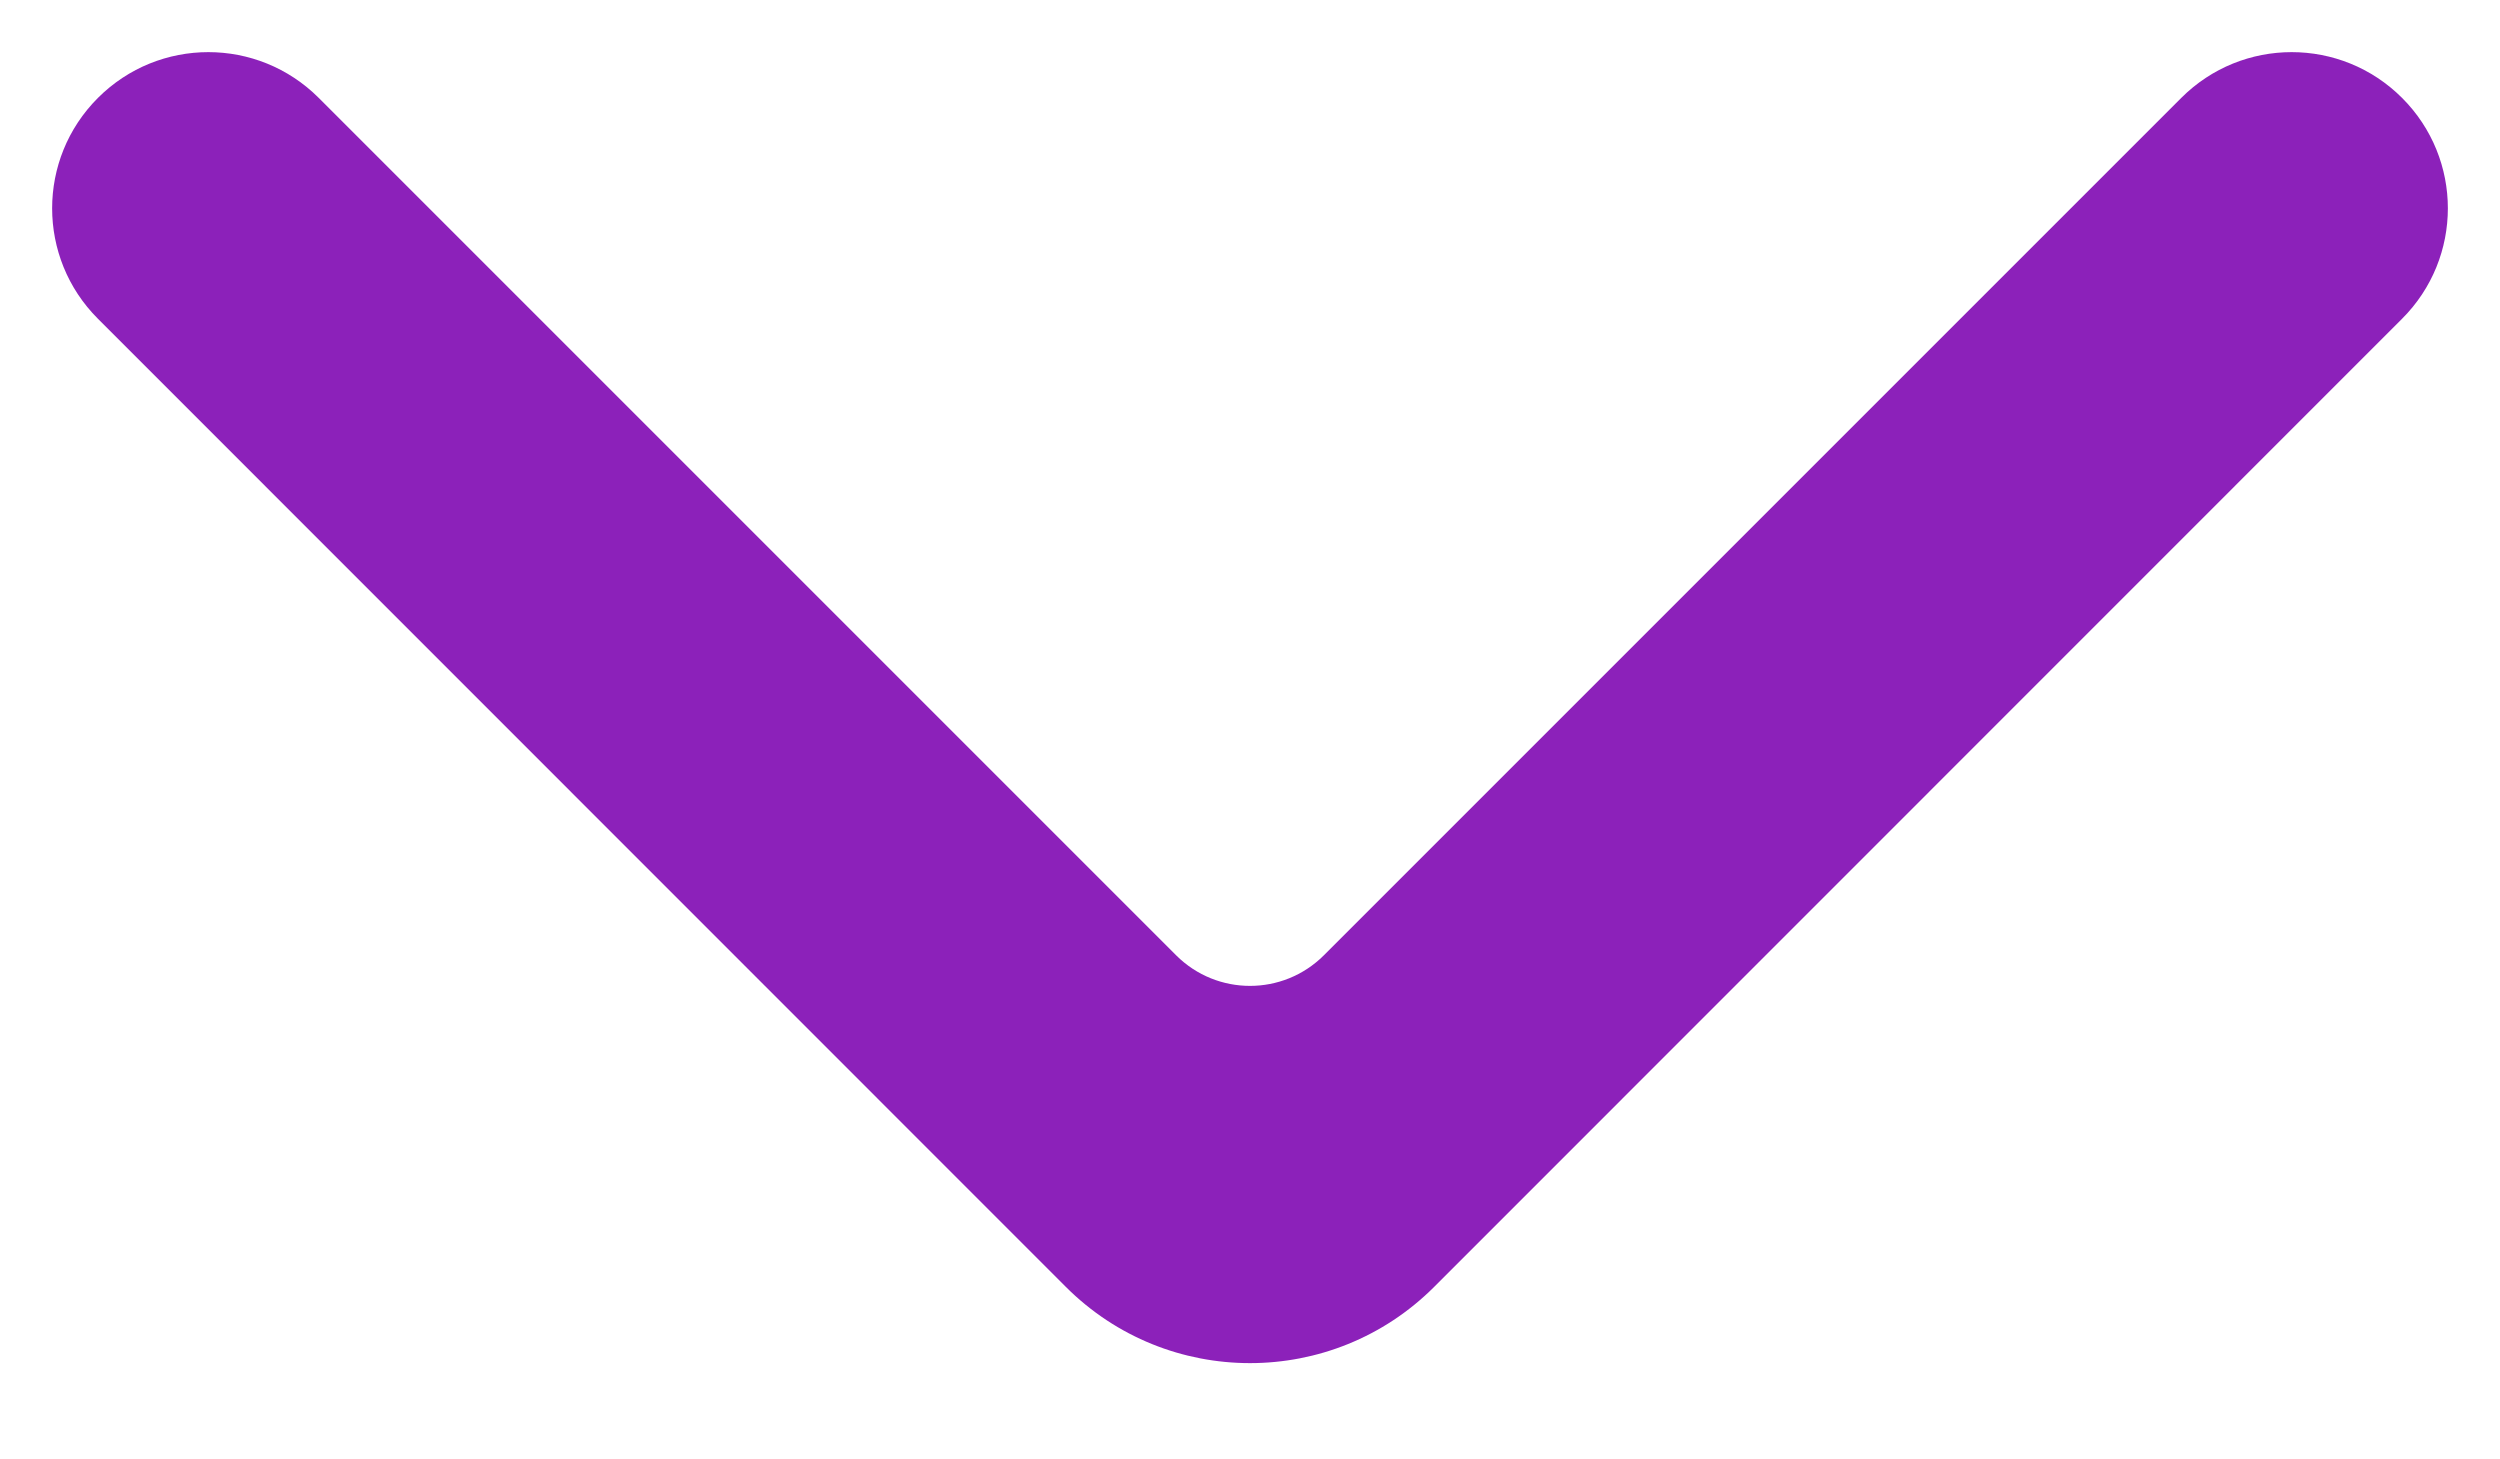
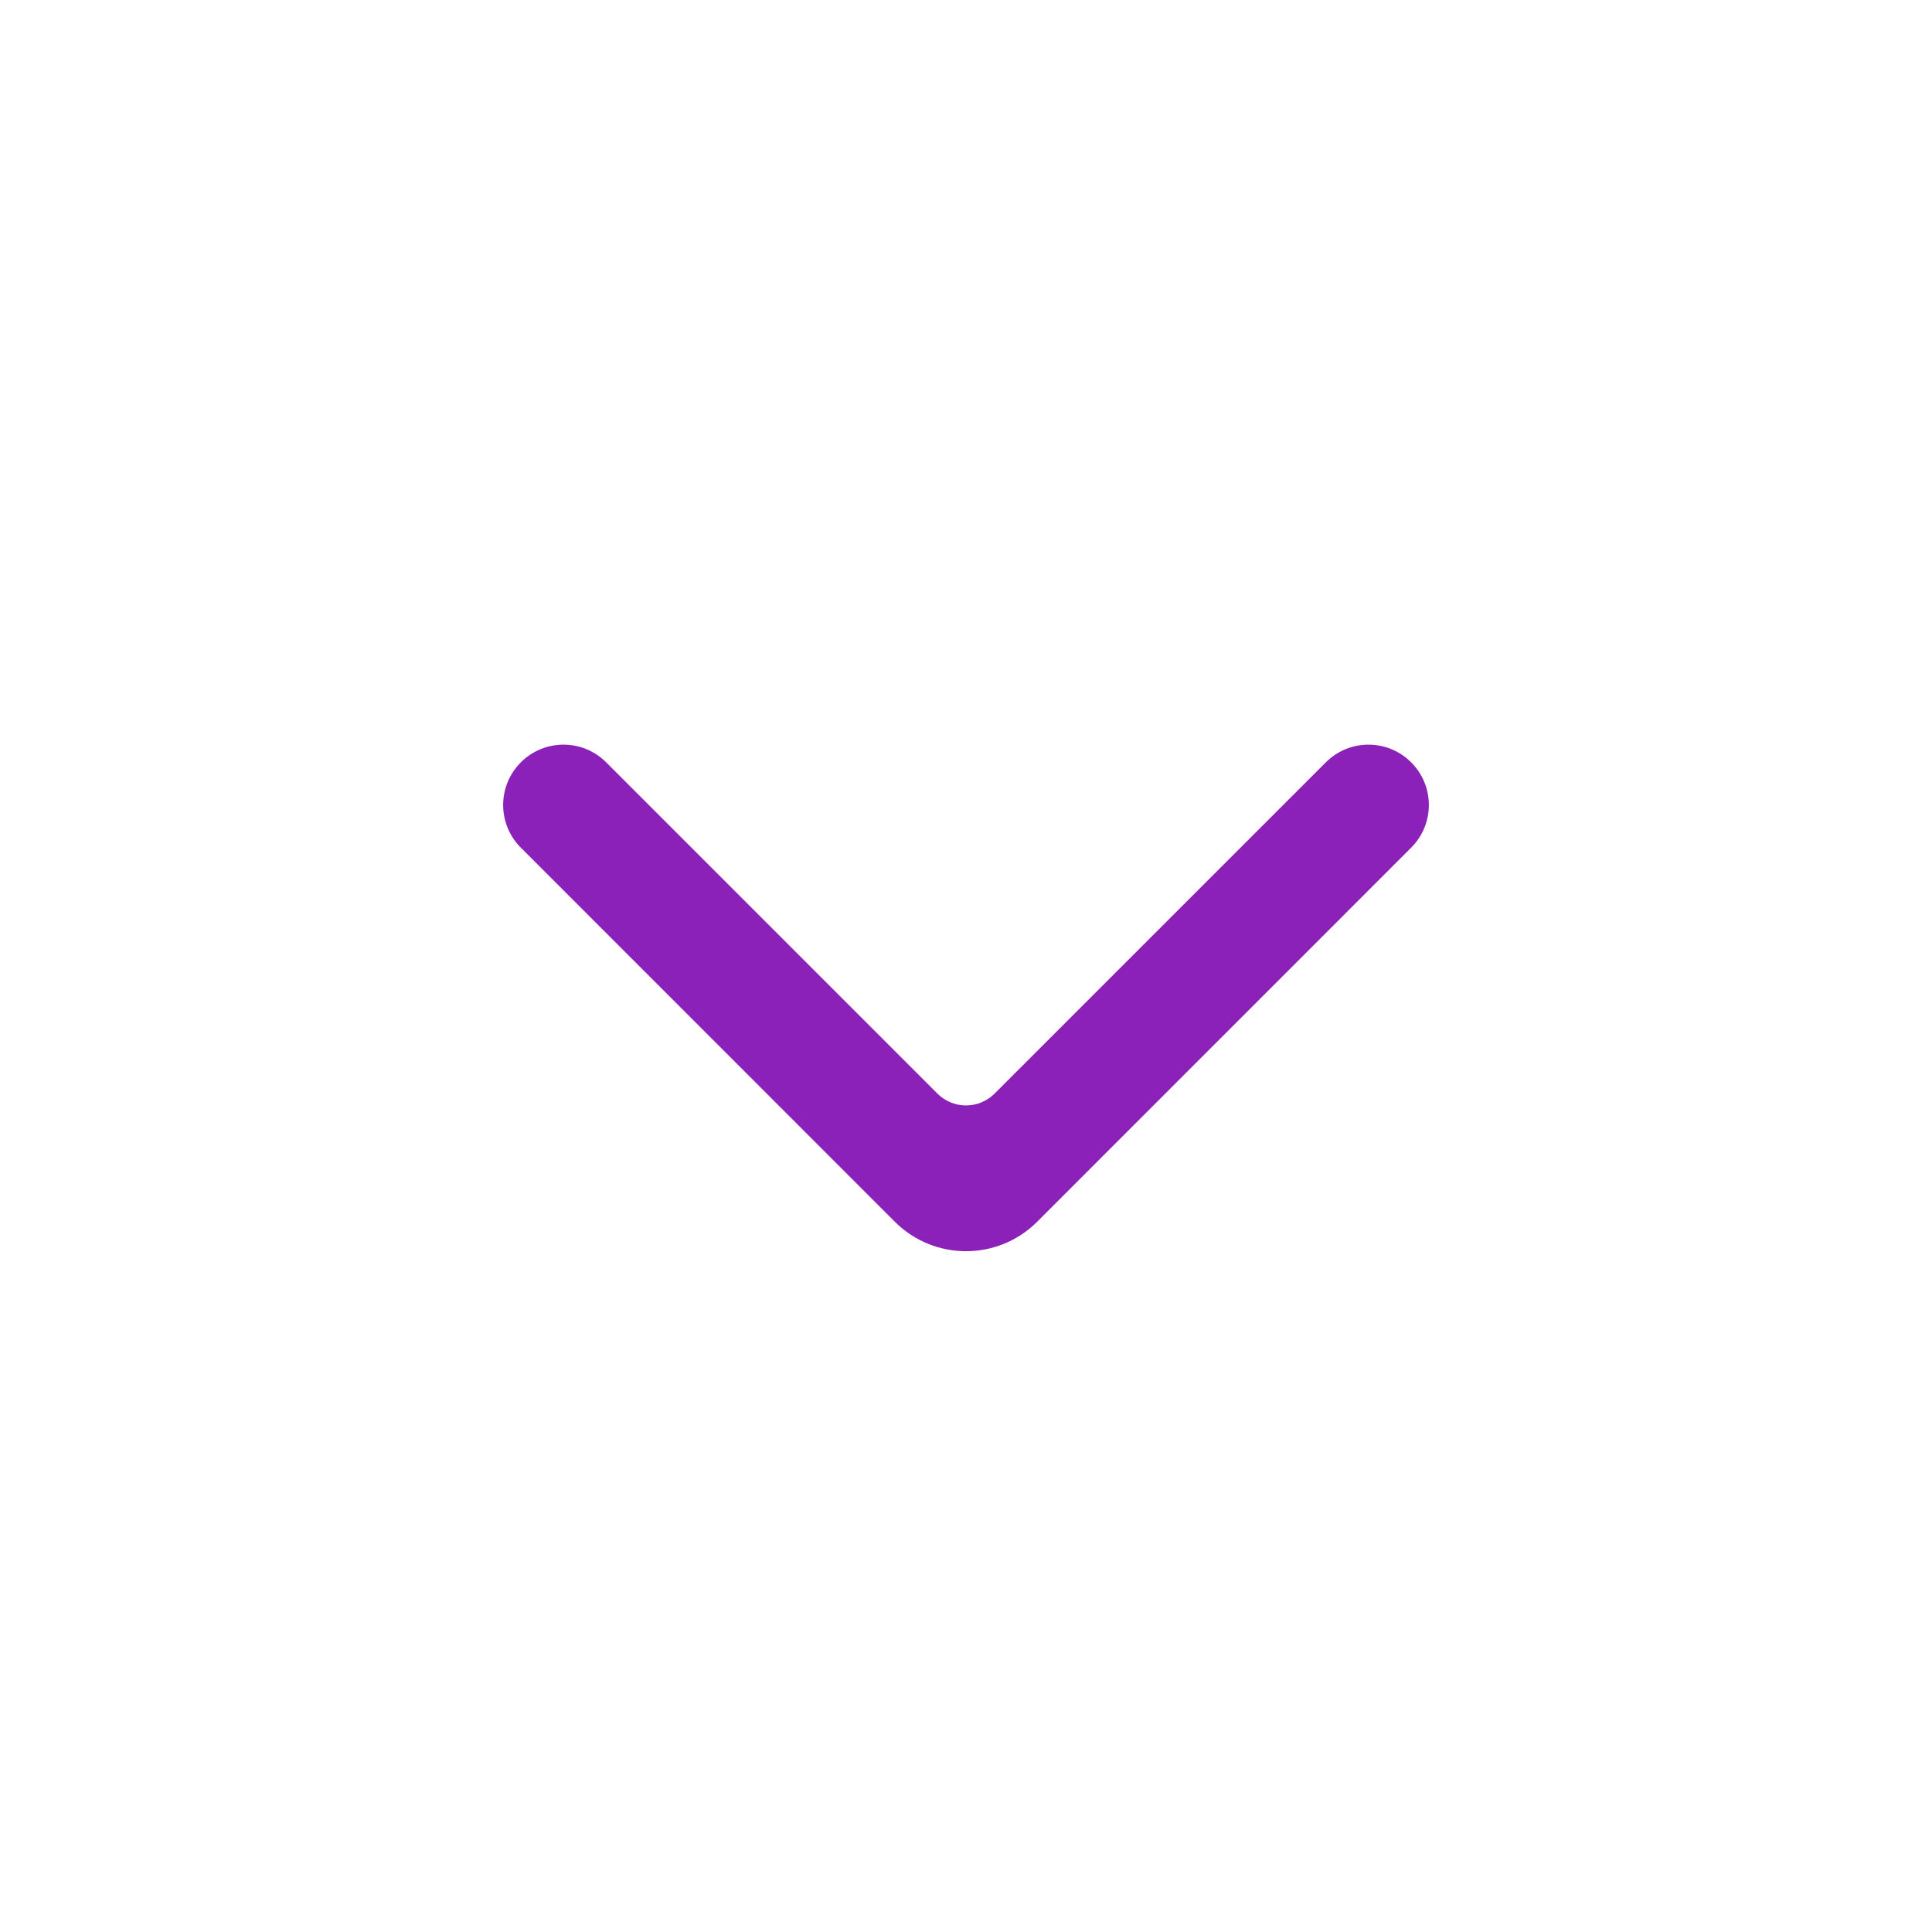
- <svg xmlns="http://www.w3.org/2000/svg" width="12" height="7" viewBox="0 0 12 7" fill="none">
-   <path fill-rule="evenodd" clip-rule="evenodd" d="M0.47 0.47C0.763 0.177 1.237 0.177 1.53 0.47L5.646 4.586C5.842 4.781 6.158 4.781 6.354 4.586L10.47 0.47C10.763 0.177 11.237 0.177 11.53 0.47C11.823 0.763 11.823 1.237 11.53 1.53L6.884 6.177C6.396 6.665 5.604 6.665 5.116 6.177L0.47 1.53C0.177 1.237 0.177 0.763 0.47 0.47Z" fill="#8C21BA" />
+ <svg xmlns="http://www.w3.org/2000/svg" width="24" height="24" viewBox="0 0 24 24" fill="none">
+   <path fill-rule="evenodd" clip-rule="evenodd" d="M6.47 9.47C6.763 9.177 7.237 9.177 7.53 9.47L11.646 13.586C11.842 13.781 12.158 13.781 12.354 13.586L16.47 9.47C16.763 9.177 17.237 9.177 17.53 9.47C17.823 9.763 17.823 10.237 17.53 10.53L12.884 15.177C12.396 15.665 11.604 15.665 11.116 15.177L6.47 10.53C6.177 10.237 6.177 9.763 6.47 9.47Z" fill="#8C21BA" />
</svg>
